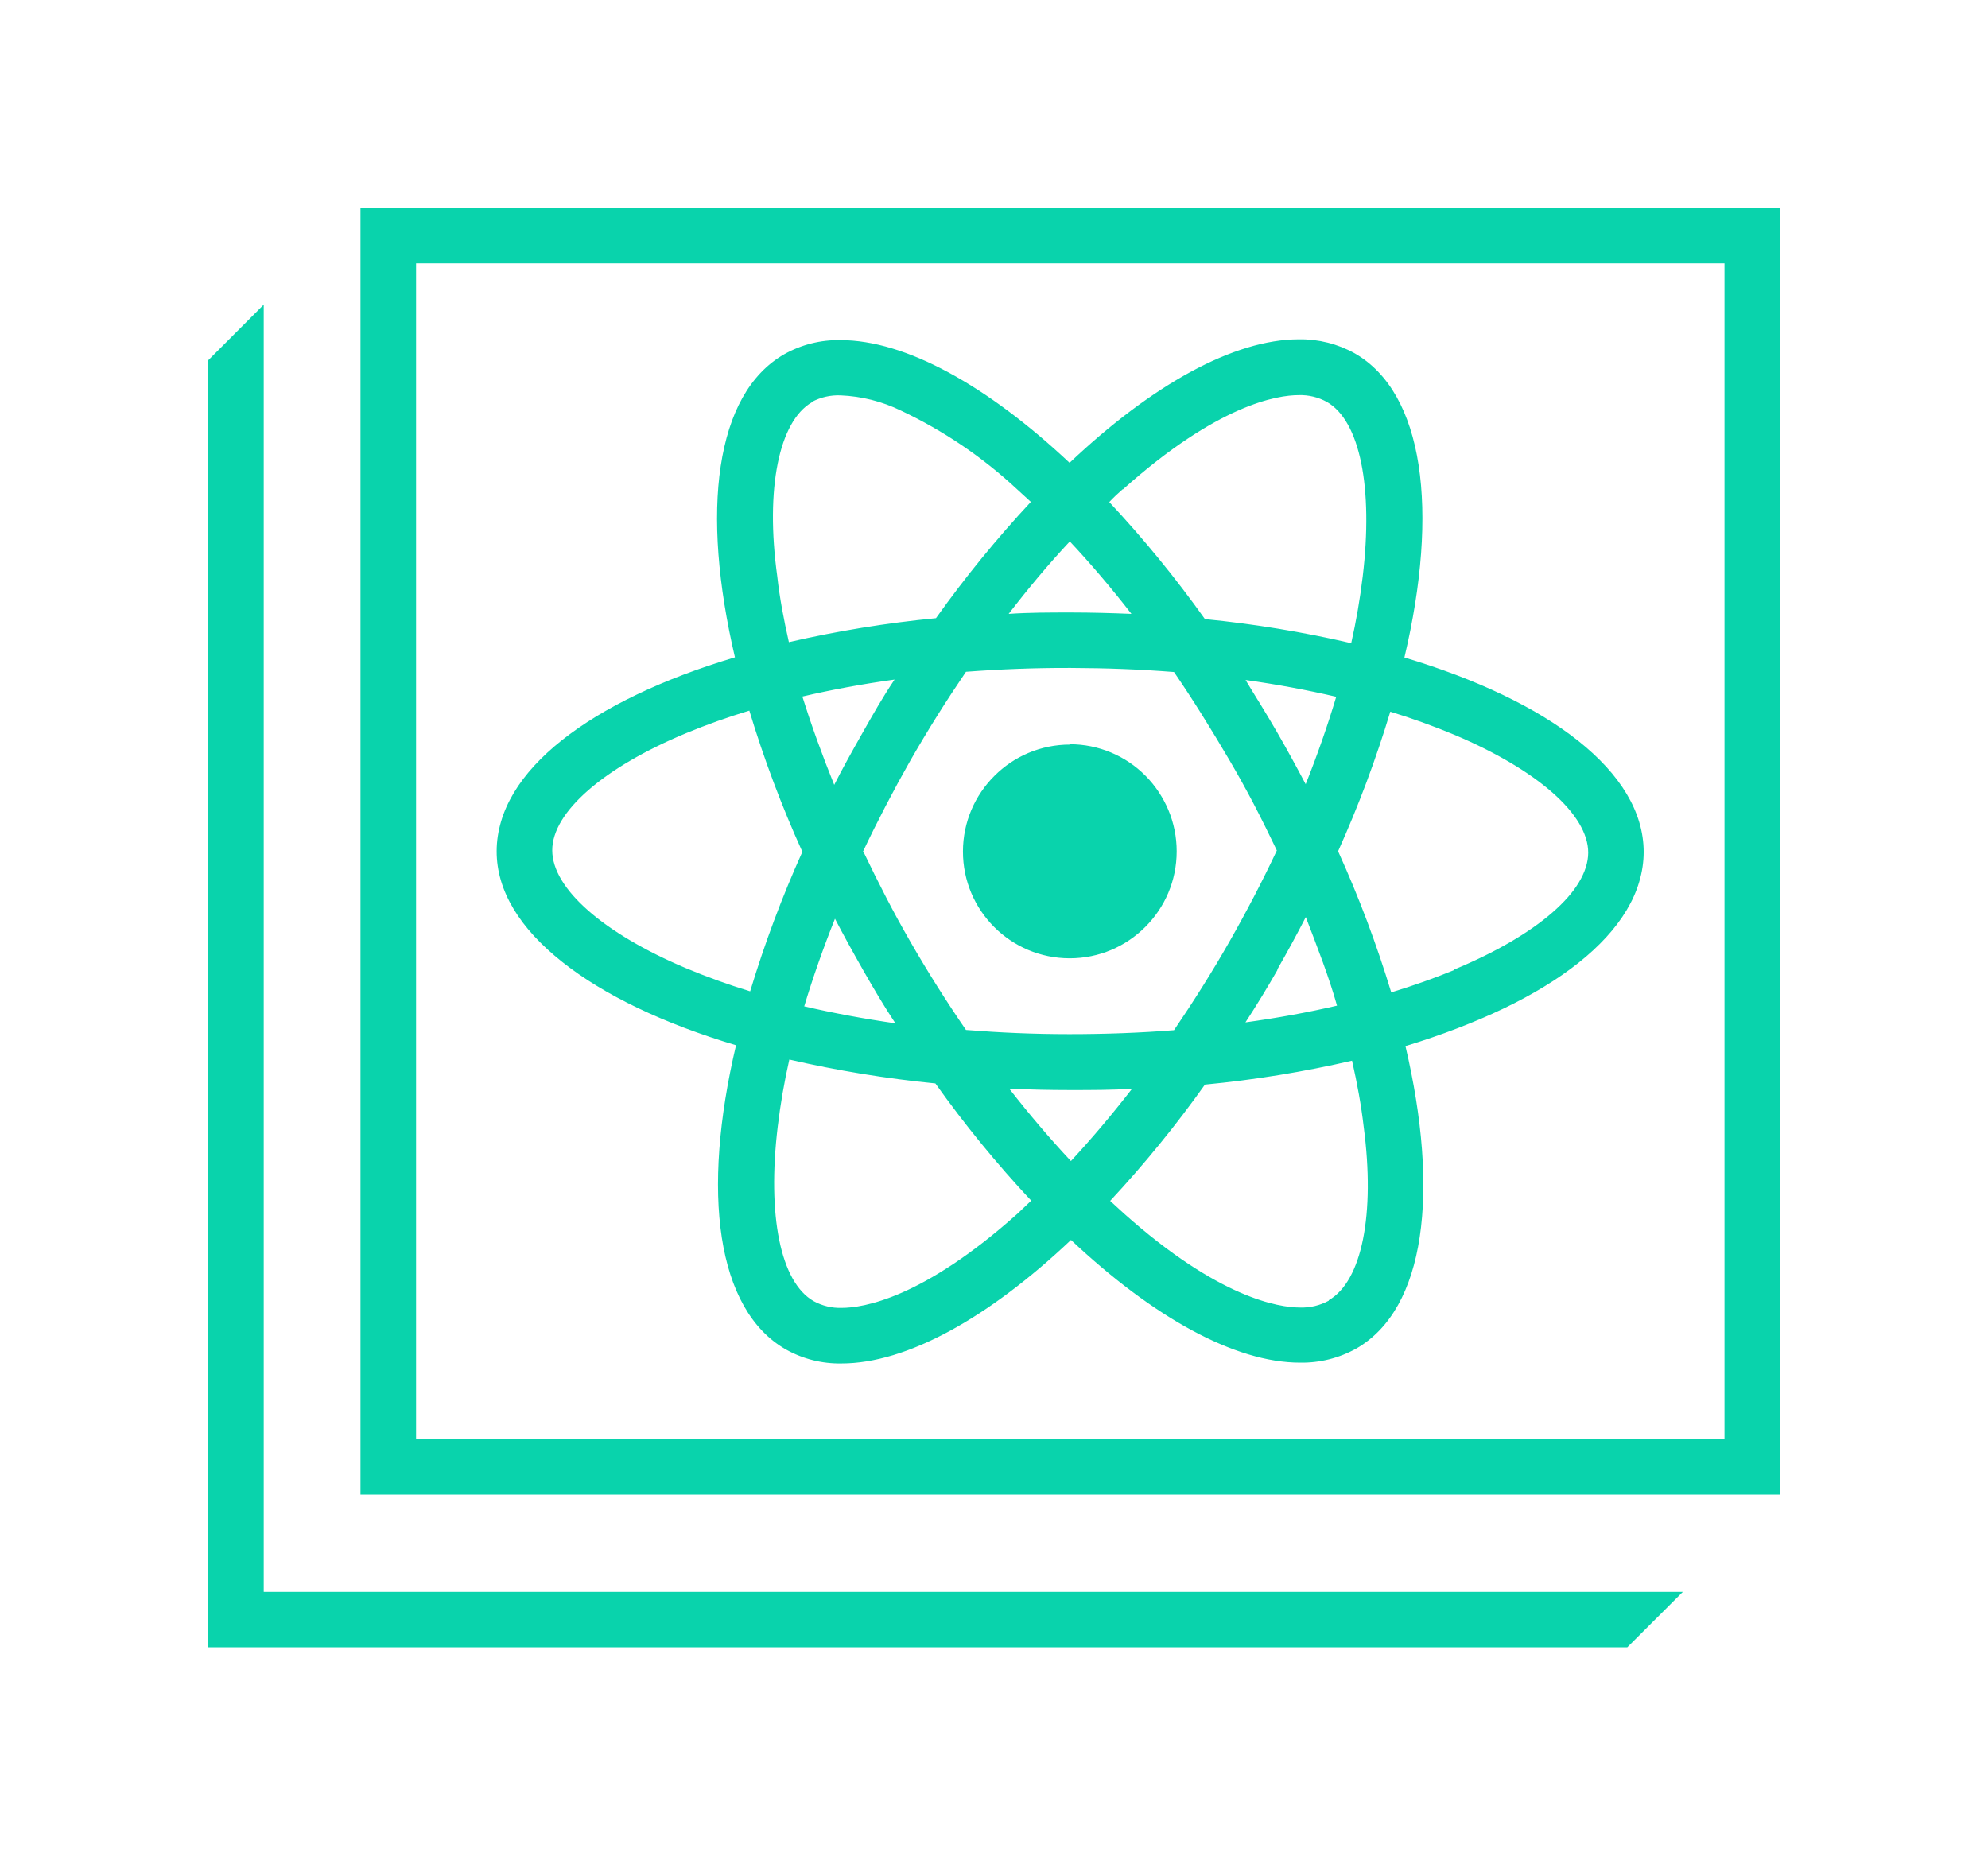
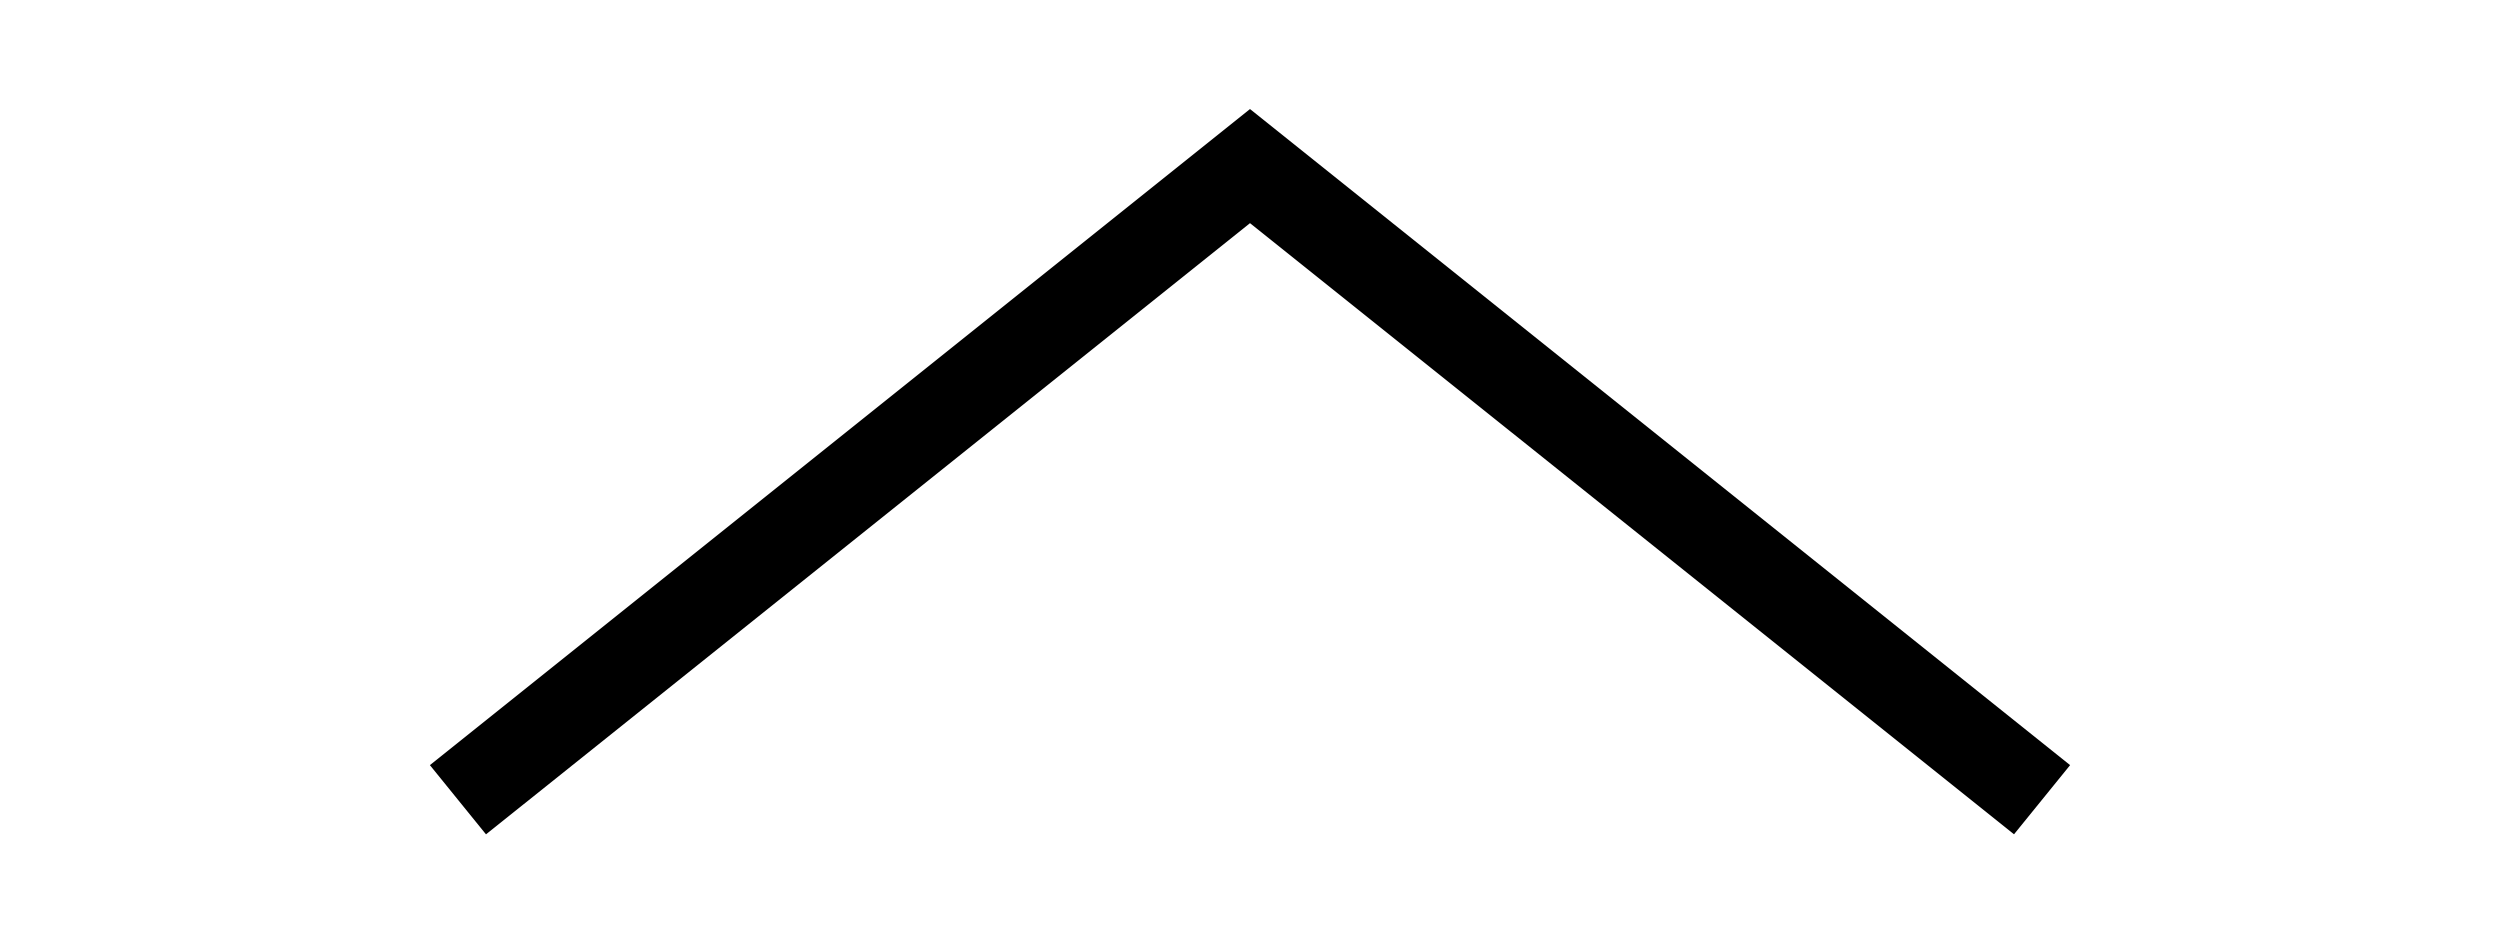
- <svg xmlns="http://www.w3.org/2000/svg" viewBox="0 0 170.96 159.93">
-   <defs>
-     <style>.cls-1{fill:#09d3ac;}</style>
-   </defs>
-   <path class="cls-1" d="M141.35,73.27c0-6.89-8.11-13-20.58-16.73,3-12.67,1.69-22.75-4.28-26.16a9.55,9.55,0,0,0-4.79-1.2c-5.57,0-12.61,3.89-19.72,10.62-7.11-6.68-14.13-10.55-19.69-10.55a9.46,9.46,0,0,0-4.86,1.22c-5.94,3.42-7.17,13.44-4.21,26.05-12.41,3.71-20.48,9.77-20.5,16.63s8.12,13,20.59,16.72c-3,12.68-1.7,22.75,4.28,26.16a9.41,9.41,0,0,0,4.78,1.2c5.58,0,12.62-3.89,19.73-10.62,7.1,6.68,14.12,10.55,19.69,10.55a9.59,9.59,0,0,0,4.86-1.22c5.94-3.42,7.16-13.44,4.21-26C133.27,86.18,141.34,80.12,141.35,73.27ZM96.56,42.06c8.19-7.33,13.31-8.12,15.13-8.12h0a4.71,4.71,0,0,1,2.42.58c2.86,1.63,4,7.38,3.09,15a56.73,56.73,0,0,1-1,5.79,97.7,97.7,0,0,0-12.58-2.07,98.47,98.47,0,0,0-8.24-10.08C95.75,42.79,96.15,42.42,96.56,42.06ZM71.77,78.94c.78,1.5,1.61,3,2.47,4.51S76,86.49,77,88c-2.71-.39-5.34-.88-7.84-1.46C69.86,84,70.75,81.5,71.77,78.94ZM69,59.9c2.53-.59,5.18-1.08,7.93-1.46-1,1.48-1.86,3-2.76,4.59s-1.69,3-2.46,4.52Q70.18,63.65,69,59.9Zm5.21,13.34q1.86-3.93,4.09-7.86c1.5-2.62,3.11-5.17,4.77-7.61,2.91-.22,5.91-.34,9-.33s6,.12,8.89.35c1.66,2.42,3.25,5,4.75,7.55s2.88,5.22,4.12,7.83c-1.23,2.62-2.6,5.25-4.08,7.85s-3.11,5.18-4.77,7.62c-2.91.23-5.91.34-9,.34s-6-.13-8.89-.36c-1.66-2.42-3.26-4.94-4.76-7.55S75.5,75.85,74.25,73.24Zm32.86-14.77c2.72.38,5.35.87,7.84,1.45-.74,2.47-1.62,5-2.64,7.55-.79-1.5-1.61-3-2.48-4.51S108,59.93,107.11,58.47Zm2.76,24.92q1.29-2.27,2.46-4.53c1,2.6,2,5.16,2.7,7.66-2.52.59-5.17,1.07-7.92,1.45Q108.52,85.75,109.87,83.39ZM92,46.56c1.8,1.92,3.57,4,5.3,6.23-1.71-.07-3.46-.12-5.23-.12s-3.58,0-5.33.12C88.45,50.57,90.2,48.48,92,46.56Zm-22.18-12A4.82,4.82,0,0,1,72.29,34a13.11,13.11,0,0,1,5.19,1.31,39.07,39.07,0,0,1,10,6.78l1.17,1.07a98.49,98.49,0,0,0-8.16,10,98.88,98.88,0,0,0-12.65,2.06c-.44-1.94-.8-3.84-1-5.67C65.8,42,67,36.24,69.81,34.6ZM64.53,85.26a58.75,58.75,0,0,1-5.54-2c-7.1-3-11.5-6.85-11.5-10.14S51.91,66,59,63.05a57.63,57.63,0,0,1,5.44-1.94A97.93,97.93,0,0,0,69,73.25,98.72,98.72,0,0,0,64.53,85.26Zm23,19.1c-8.19,7.33-13.31,8.11-15.14,8.11a4.69,4.69,0,0,1-2.42-.58c-2.86-1.63-4-7.38-3.09-15a56.07,56.07,0,0,1,1-5.78,99.51,99.51,0,0,0,12.58,2.06,97.17,97.17,0,0,0,8.24,10.08Zm4.57-4.51c-1.8-1.92-3.57-4-5.31-6.23,1.72.08,3.47.12,5.24.12s3.58,0,5.33-.11C95.63,95.85,93.87,97.93,92.09,99.85Zm22.18,12a4.82,4.82,0,0,1-2.48.59c-1.82,0-7-.8-15.16-8.1l-1.17-1.07a98.44,98.44,0,0,0,8.15-10,97,97,0,0,0,12.66-2.06c.44,1.94.79,3.84,1,5.67C118.27,104.42,117.12,110.18,114.27,111.81Zm10.8-28.44c-1.71.7-3.52,1.35-5.44,1.93a98.54,98.54,0,0,0-4.57-12.14,98.1,98.1,0,0,0,4.49-12,58.75,58.75,0,0,1,5.54,2c7.09,3,11.5,6.85,11.49,10.14S132.17,80.42,125.07,83.37ZM92,82.39a9.18,9.18,0,1,0-9.17-9.19A9.17,9.17,0,0,0,92,82.39ZM31,17.88V128.53H153.07V17.88ZM148.3,123.77H35.78V22.65H148.3Zm-85-33.9c-3,12.68-1.7,22.75,4.28,26.16a9.41,9.41,0,0,0,4.78,1.2c5.58,0,12.62-3.89,19.73-10.62,7.1,6.68,14.12,10.55,19.69,10.55a9.59,9.59,0,0,0,4.86-1.22c5.94-3.42,7.16-13.44,4.21-26,12.41-3.72,20.48-9.78,20.49-16.63s-8.11-13-20.58-16.73c3-12.67,1.69-22.75-4.28-26.16a9.55,9.55,0,0,0-4.79-1.2c-5.57,0-12.61,3.89-19.72,10.62-7.11-6.68-14.13-10.55-19.69-10.55a9.46,9.46,0,0,0-4.86,1.22c-5.94,3.42-7.17,13.44-4.21,26.05-12.41,3.71-20.48,9.77-20.5,16.63S50.84,86.13,63.31,89.87Zm24.21,14.49c-8.19,7.33-13.31,8.11-15.14,8.11a4.69,4.69,0,0,1-2.42-.58c-2.86-1.63-4-7.38-3.09-15a56.07,56.07,0,0,1,1-5.78,99.51,99.51,0,0,0,12.58,2.06,97.17,97.17,0,0,0,8.24,10.08Zm24.79-36.89c-.79-1.5-1.61-3-2.48-4.51s-1.8-3-2.72-4.49c2.72.38,5.35.87,7.84,1.45C114.21,62.39,113.33,64.92,112.31,67.47Zm2.72,19c-2.52.59-5.17,1.07-7.92,1.45q1.41-2.22,2.76-4.58t2.46-4.53C113.37,81.46,114.28,84,115,86.52Zm-5.21-13.35c-1.23,2.62-2.6,5.25-4.08,7.85s-3.11,5.18-4.77,7.62c-2.91.23-5.91.34-9,.34s-6-.13-8.89-.36c-1.66-2.42-3.26-4.94-4.76-7.55s-2.87-5.22-4.12-7.83q1.86-3.93,4.09-7.86c1.5-2.62,3.11-5.17,4.77-7.61,2.91-.22,5.91-.34,9-.33s6,.12,8.89.35c1.66,2.42,3.25,5,4.75,7.55S108.58,70.56,109.82,73.17ZM77,88c-2.71-.39-5.34-.88-7.84-1.46.74-2.46,1.63-5,2.65-7.55.78,1.5,1.61,3,2.47,4.51S76,86.49,77,88ZM74.21,63c-.87,1.5-1.69,3-2.46,4.52Q70.18,63.65,69,59.9c2.53-.59,5.18-1.08,7.93-1.46C76,59.92,75.11,61.45,74.21,63ZM92.09,99.85c-1.8-1.92-3.57-4-5.31-6.23,1.72.08,3.47.12,5.24.12s3.58,0,5.33-.11C95.63,95.85,93.87,97.93,92.09,99.85Zm22.18,12a4.82,4.82,0,0,1-2.48.59c-1.82,0-7-.8-15.16-8.1l-1.17-1.07a98.44,98.44,0,0,0,8.15-10,97,97,0,0,0,12.66-2.06c.44,1.94.79,3.84,1,5.67C118.27,104.42,117.12,110.18,114.27,111.81Zm5.28-50.66a58.75,58.75,0,0,1,5.54,2c7.09,3,11.5,6.85,11.49,10.14s-4.41,7.16-11.51,10.11c-1.71.7-3.52,1.35-5.44,1.93a98.54,98.54,0,0,0-4.57-12.14A98.1,98.1,0,0,0,119.55,61.15Zm-23-19.09c8.19-7.33,13.31-8.12,15.13-8.12h0a4.71,4.71,0,0,1,2.42.58c2.86,1.63,4,7.38,3.09,15a56.73,56.73,0,0,1-1,5.79,97.7,97.7,0,0,0-12.58-2.07,98.47,98.47,0,0,0-8.24-10.08C95.75,42.79,96.15,42.42,96.56,42.06ZM92,46.56c1.8,1.92,3.57,4,5.3,6.23-1.71-.07-3.46-.12-5.23-.12s-3.58,0-5.33.12C88.45,50.57,90.2,48.48,92,46.56Zm-22.18-12A4.82,4.82,0,0,1,72.29,34a13.11,13.11,0,0,1,5.19,1.31,39.07,39.07,0,0,1,10,6.78l1.17,1.07a98.49,98.49,0,0,0-8.16,10,98.88,98.88,0,0,0-12.65,2.06c-.44-1.94-.8-3.84-1-5.67C65.8,42,67,36.24,69.81,34.6ZM59,63.05a57.63,57.63,0,0,1,5.44-1.94A97.93,97.93,0,0,0,69,73.25a98.72,98.72,0,0,0-4.49,12,58.75,58.75,0,0,1-5.54-2c-7.1-3-11.5-6.85-11.5-10.14S51.91,66,59,63.05Zm33,1a9.18,9.18,0,1,0,9.17,9.19A9.17,9.17,0,0,0,92,64Zm0,0a9.18,9.18,0,1,0,9.17,9.19A9.17,9.17,0,0,0,92,64Zm0,0a9.18,9.18,0,1,0,9.17,9.19A9.17,9.17,0,0,0,92,64Zm49.35,9.24c0-6.89-8.11-13-20.58-16.73,3-12.67,1.69-22.75-4.28-26.16a9.55,9.55,0,0,0-4.79-1.2c-5.57,0-12.61,3.89-19.72,10.62-7.11-6.68-14.13-10.55-19.69-10.55a9.46,9.46,0,0,0-4.86,1.22c-5.94,3.42-7.17,13.44-4.21,26.05-12.41,3.71-20.48,9.77-20.5,16.63s8.12,13,20.59,16.72c-3,12.68-1.7,22.75,4.28,26.16a9.41,9.41,0,0,0,4.78,1.2c5.58,0,12.62-3.89,19.73-10.62,7.1,6.68,14.12,10.55,19.69,10.55a9.59,9.59,0,0,0,4.86-1.22c5.94-3.42,7.16-13.44,4.21-26C133.27,86.18,141.34,80.12,141.35,73.27ZM96.56,42.06c8.19-7.33,13.31-8.12,15.13-8.12h0a4.71,4.71,0,0,1,2.42.58c2.86,1.63,4,7.38,3.09,15a56.73,56.73,0,0,1-1,5.79,97.7,97.7,0,0,0-12.58-2.07,98.47,98.47,0,0,0-8.24-10.08C95.75,42.79,96.15,42.42,96.56,42.06ZM71.77,78.94c.78,1.5,1.61,3,2.47,4.51S76,86.49,77,88c-2.71-.39-5.34-.88-7.84-1.46C69.86,84,70.75,81.5,71.77,78.94ZM69,59.9c2.53-.59,5.18-1.08,7.93-1.46-1,1.48-1.86,3-2.76,4.59s-1.69,3-2.46,4.52Q70.18,63.65,69,59.9Zm5.21,13.34q1.86-3.93,4.09-7.86c1.5-2.62,3.11-5.17,4.77-7.61,2.91-.22,5.91-.34,9-.33s6,.12,8.89.35c1.66,2.42,3.25,5,4.75,7.55s2.88,5.22,4.12,7.83c-1.23,2.62-2.6,5.25-4.08,7.85s-3.11,5.18-4.77,7.62c-2.91.23-5.91.34-9,.34s-6-.13-8.89-.36c-1.66-2.42-3.26-4.94-4.76-7.55S75.5,75.85,74.25,73.24Zm32.86-14.77c2.72.38,5.35.87,7.84,1.45-.74,2.47-1.62,5-2.64,7.55-.79-1.5-1.61-3-2.48-4.51S108,59.93,107.11,58.47Zm2.76,24.92q1.29-2.27,2.46-4.53c1,2.6,2,5.16,2.7,7.66-2.52.59-5.17,1.07-7.92,1.45Q108.52,85.75,109.87,83.39ZM92,46.56c1.8,1.92,3.57,4,5.3,6.23-1.71-.07-3.46-.12-5.23-.12s-3.58,0-5.33.12C88.45,50.57,90.2,48.48,92,46.56Zm-22.18-12A4.82,4.82,0,0,1,72.29,34a13.11,13.11,0,0,1,5.19,1.31,39.07,39.07,0,0,1,10,6.78l1.17,1.07a98.49,98.49,0,0,0-8.16,10,98.88,98.88,0,0,0-12.65,2.06c-.44-1.94-.8-3.84-1-5.67C65.8,42,67,36.24,69.81,34.6ZM64.53,85.26a58.75,58.75,0,0,1-5.54-2c-7.1-3-11.5-6.85-11.5-10.14S51.91,66,59,63.05a57.63,57.63,0,0,1,5.44-1.94A97.93,97.93,0,0,0,69,73.25,98.72,98.72,0,0,0,64.53,85.26Zm23,19.1c-8.19,7.33-13.31,8.11-15.14,8.11a4.69,4.69,0,0,1-2.42-.58c-2.86-1.63-4-7.38-3.09-15a56.07,56.07,0,0,1,1-5.78,99.51,99.51,0,0,0,12.58,2.06,97.17,97.17,0,0,0,8.24,10.08Zm4.57-4.51c-1.8-1.92-3.57-4-5.31-6.23,1.72.08,3.47.12,5.24.12s3.58,0,5.33-.11C95.63,95.85,93.87,97.93,92.09,99.85Zm22.18,12a4.82,4.82,0,0,1-2.48.59c-1.82,0-7-.8-15.16-8.1l-1.17-1.07a98.44,98.44,0,0,0,8.15-10,97,97,0,0,0,12.66-2.06c.44,1.94.79,3.84,1,5.67C118.27,104.42,117.12,110.18,114.27,111.81Zm10.8-28.44c-1.71.7-3.52,1.35-5.44,1.93a98.54,98.54,0,0,0-4.57-12.14,98.1,98.1,0,0,0,4.49-12,58.75,58.75,0,0,1,5.54,2c7.09,3,11.5,6.85,11.49,10.14S132.17,80.42,125.07,83.37ZM92,82.39a9.18,9.18,0,1,0-9.17-9.19A9.17,9.17,0,0,0,92,82.39Zm-69.32,54.5V26.2L17.89,31V141.66H139.94l4.78-4.77Z" />
+ <svg xmlns="http://www.w3.org/2000/svg" version="1.1" id="Ebene_1" x="0px" y="0px" width="53px" height="20px" viewBox="0 0 53 20" enable-background="new 0 0 53 20" xml:space="preserve">
+   <g id="Ebene_3">
+ </g>
+   <g>
+     <polygon points="43.886,16.221 42.697,17.687 26.5,4.731 10.303,17.688 9.114,16.221 26.5,2.312  " />
+   </g>
</svg>
